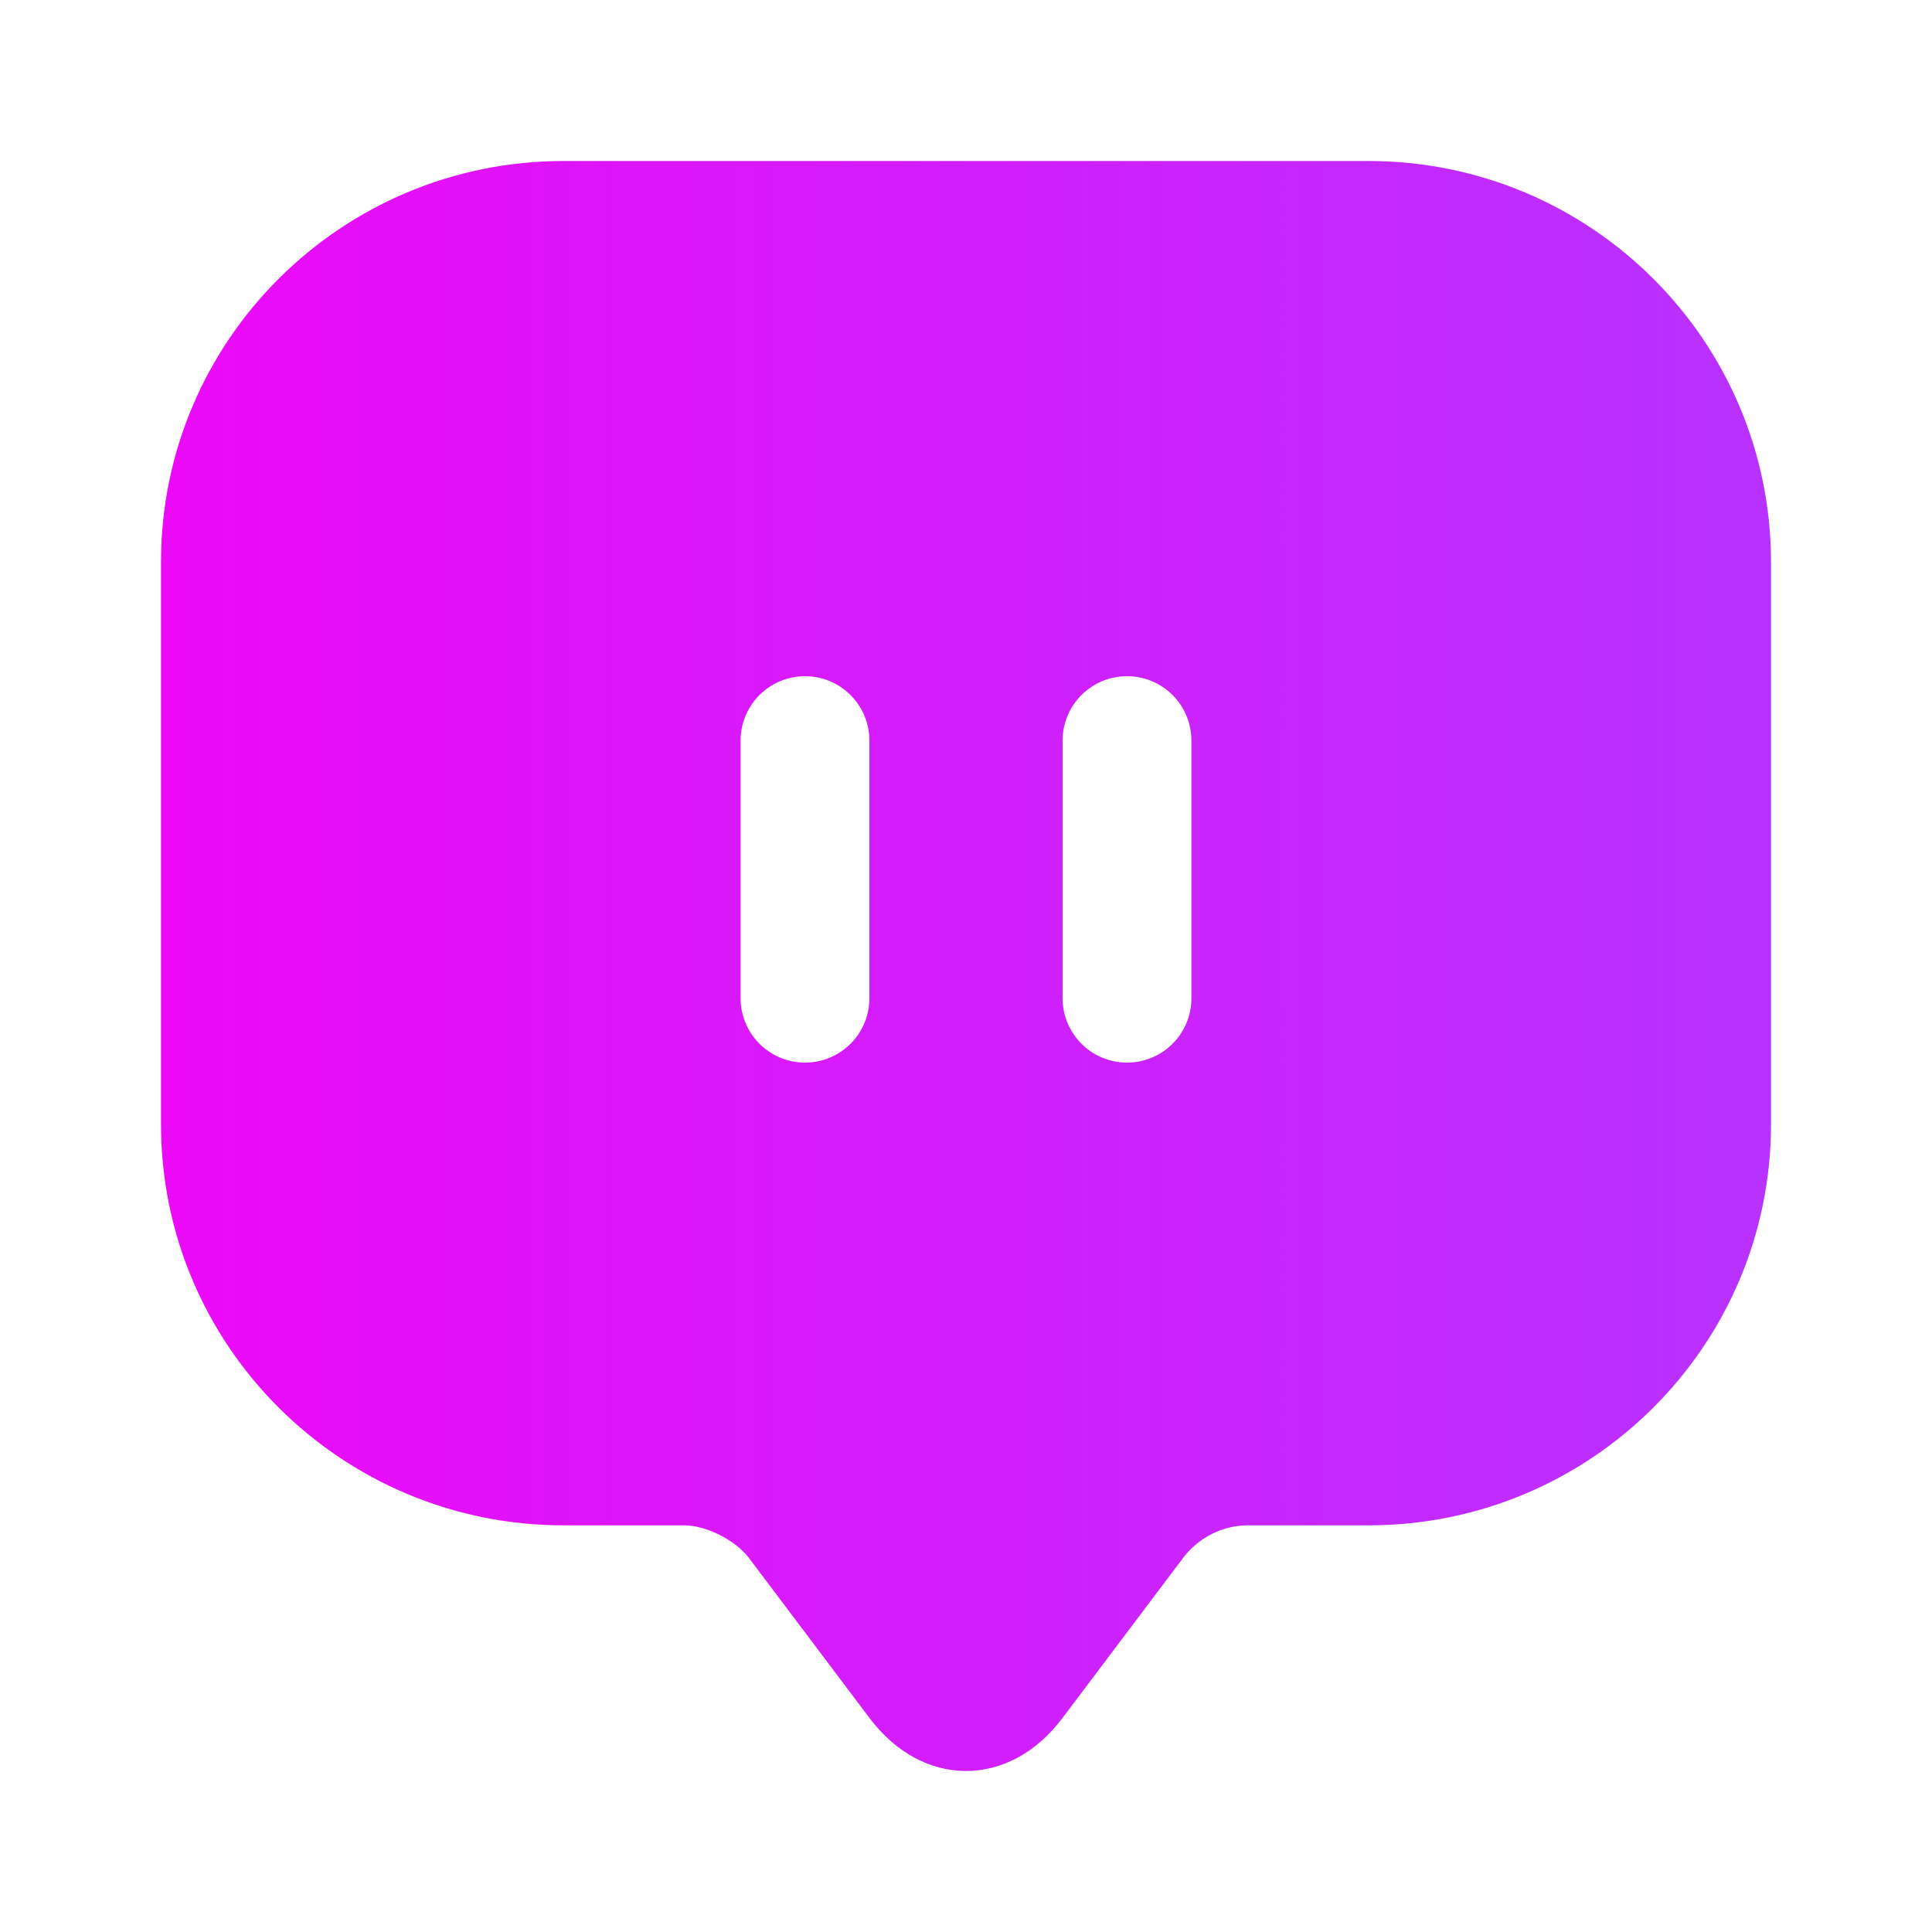
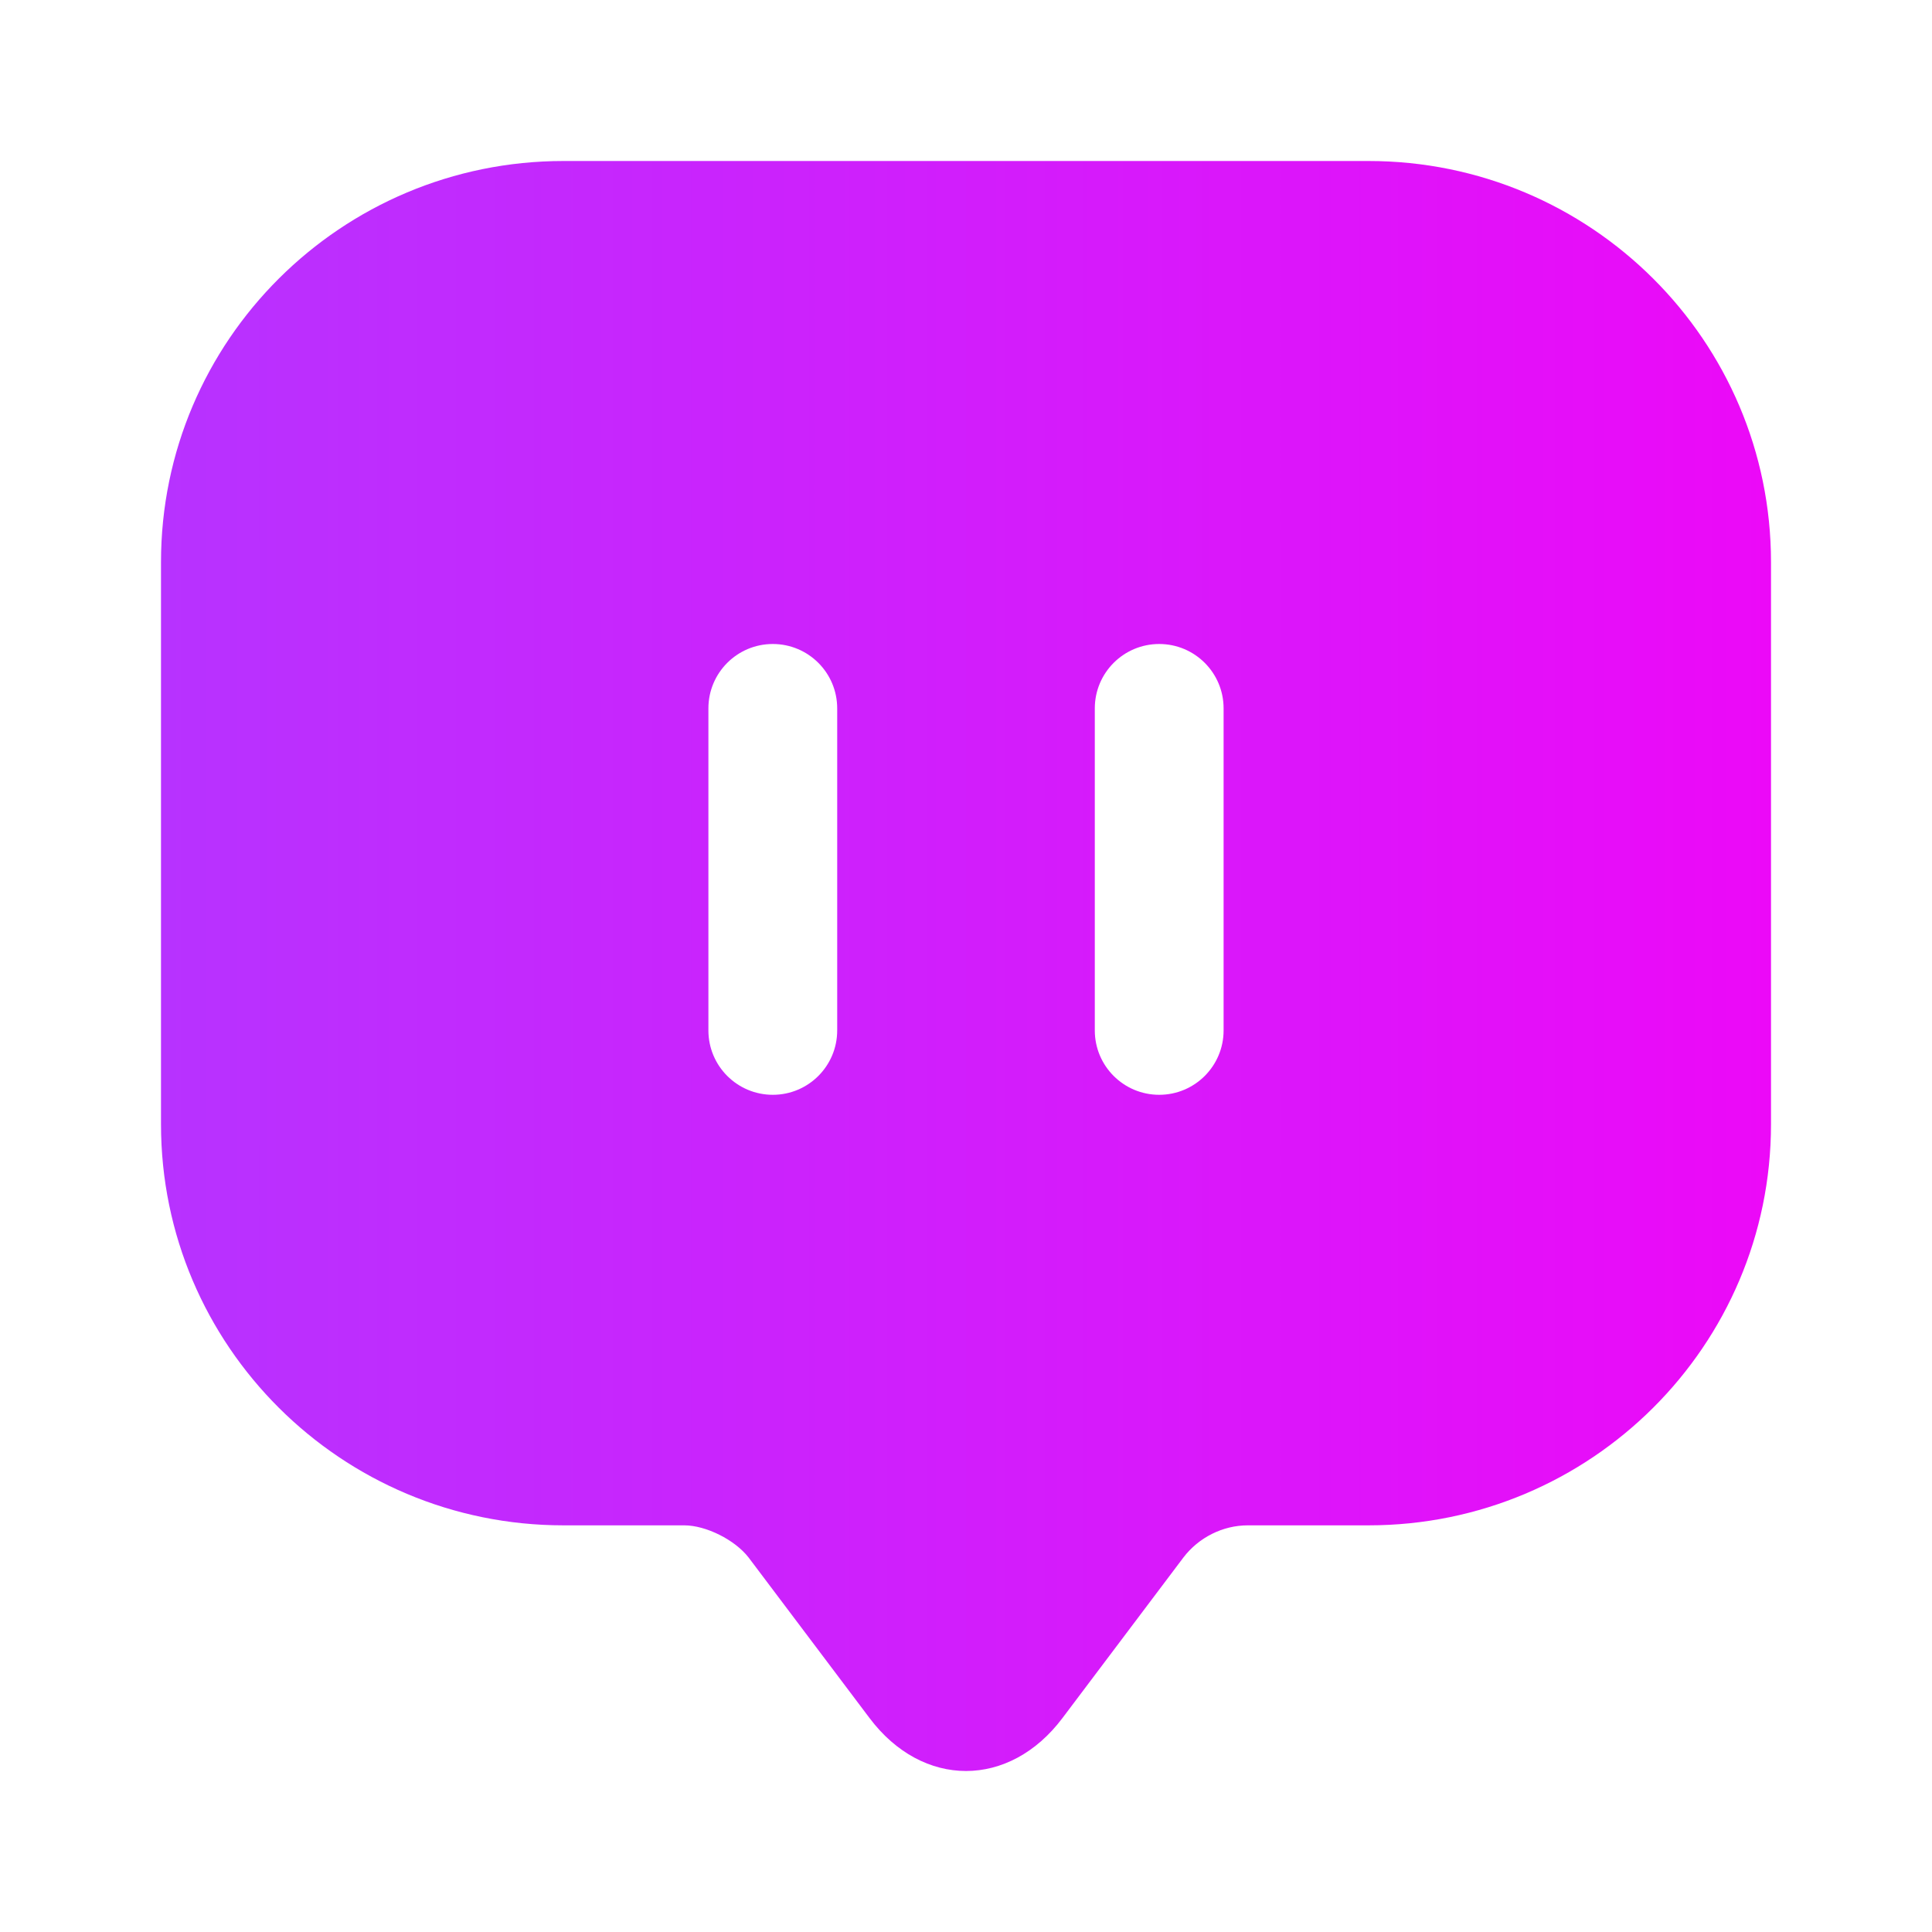
<svg xmlns="http://www.w3.org/2000/svg" width="60" height="60" viewBox="0 0 60 60" fill="none">
-   <path d="M42.5 5C49.4 5 55 10.578 55 17.456V34.915C55 41.793 49.4 47.371 42.5 47.371H38.75C37.975 47.371 37.225 47.747 36.75 48.372L33 53.35C31.35 55.55 28.65 55.55 27 53.35L23.25 48.372C22.825 47.822 21.925 47.371 21.25 47.371H17.5C10.6 47.371 5 41.793 5 34.915V17.456C5 10.578 10.6 5 17.5 5H42.5ZM25 21C23.895 21 23 21.895 23 23V31C23 32.105 23.895 33 25 33C26.105 33 27 32.105 27 31V23C27 21.895 26.105 21 25 21ZM35 21C33.895 21 33 21.895 33 23V31C33 32.105 33.895 33 35 33C36.105 33 37 32.105 37 31V23C37 21.895 36.105 21 35 21Z" fill="url(#paint0_linear_45_3060)" />
+   <path d="M42.5 5C49.4 5 55 10.578 55 17.456V34.915C55 41.793 49.4 47.371 42.5 47.371H38.75C37.975 47.371 37.225 47.747 36.75 48.372L33 53.35C31.35 55.55 28.65 55.55 27 53.35L23.25 48.372C22.825 47.822 21.925 47.371 21.25 47.371H17.5C10.6 47.371 5 41.793 5 34.915V17.456C5 10.578 10.6 5 17.5 5H42.5ZM24 20C22.895 20 22 20.895 22 22V32C22 33.105 22.895 34 24 34C25.105 34 26 33.105 26 32V22C26 20.895 25.105 20 24 20ZM36 20C34.895 20 34 20.895 34 22V32C34 33.105 34.895 34 36 34C37.105 34 38 33.105 38 32V22C38 20.895 37.105 20 36 20Z" fill="url(#paint0_linear_45_3060)" />
  <defs>
    <linearGradient id="paint0_linear_45_3060" x1="5" y1="30" x2="55" y2="30" gradientUnits="userSpaceOnUse">
-       <stop stop-color="#EC09F8" />
-       <stop offset="1" stop-color="#B732FF" />
+       <stop stop-color="#B732FF" />
+       <stop offset="1" stop-color="#EC09F8" />
    </linearGradient>
  </defs>
</svg>
